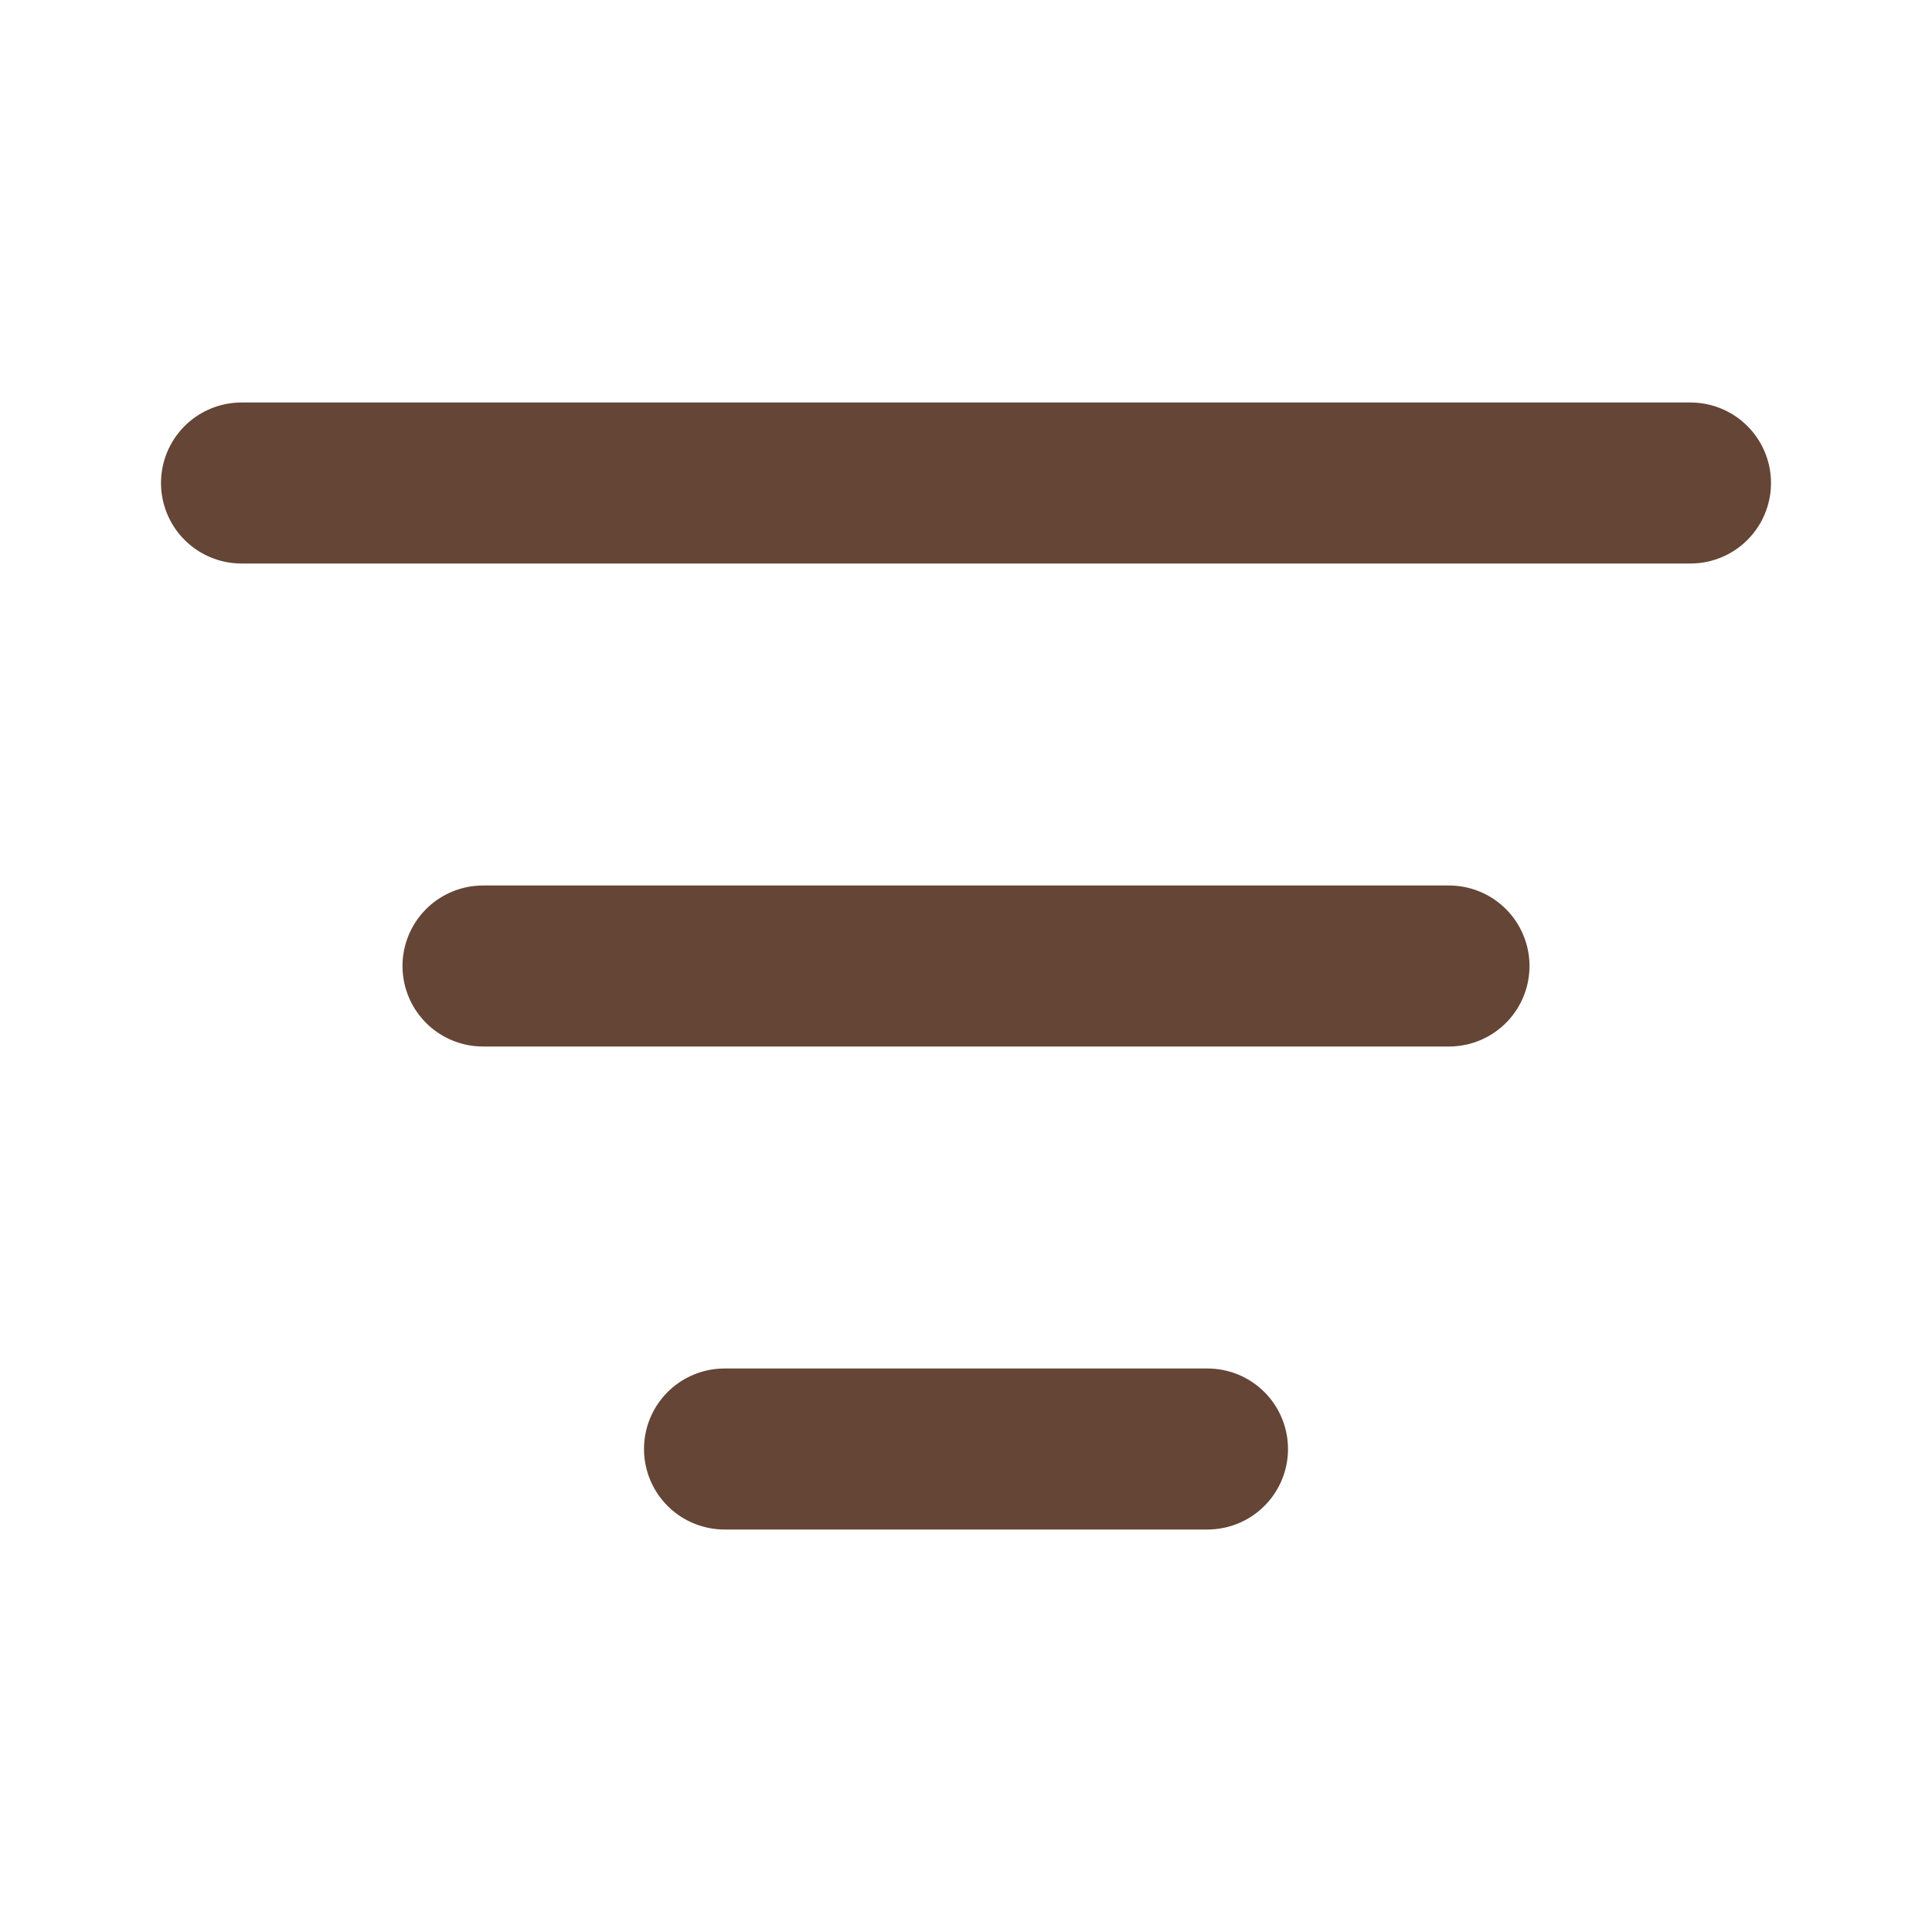
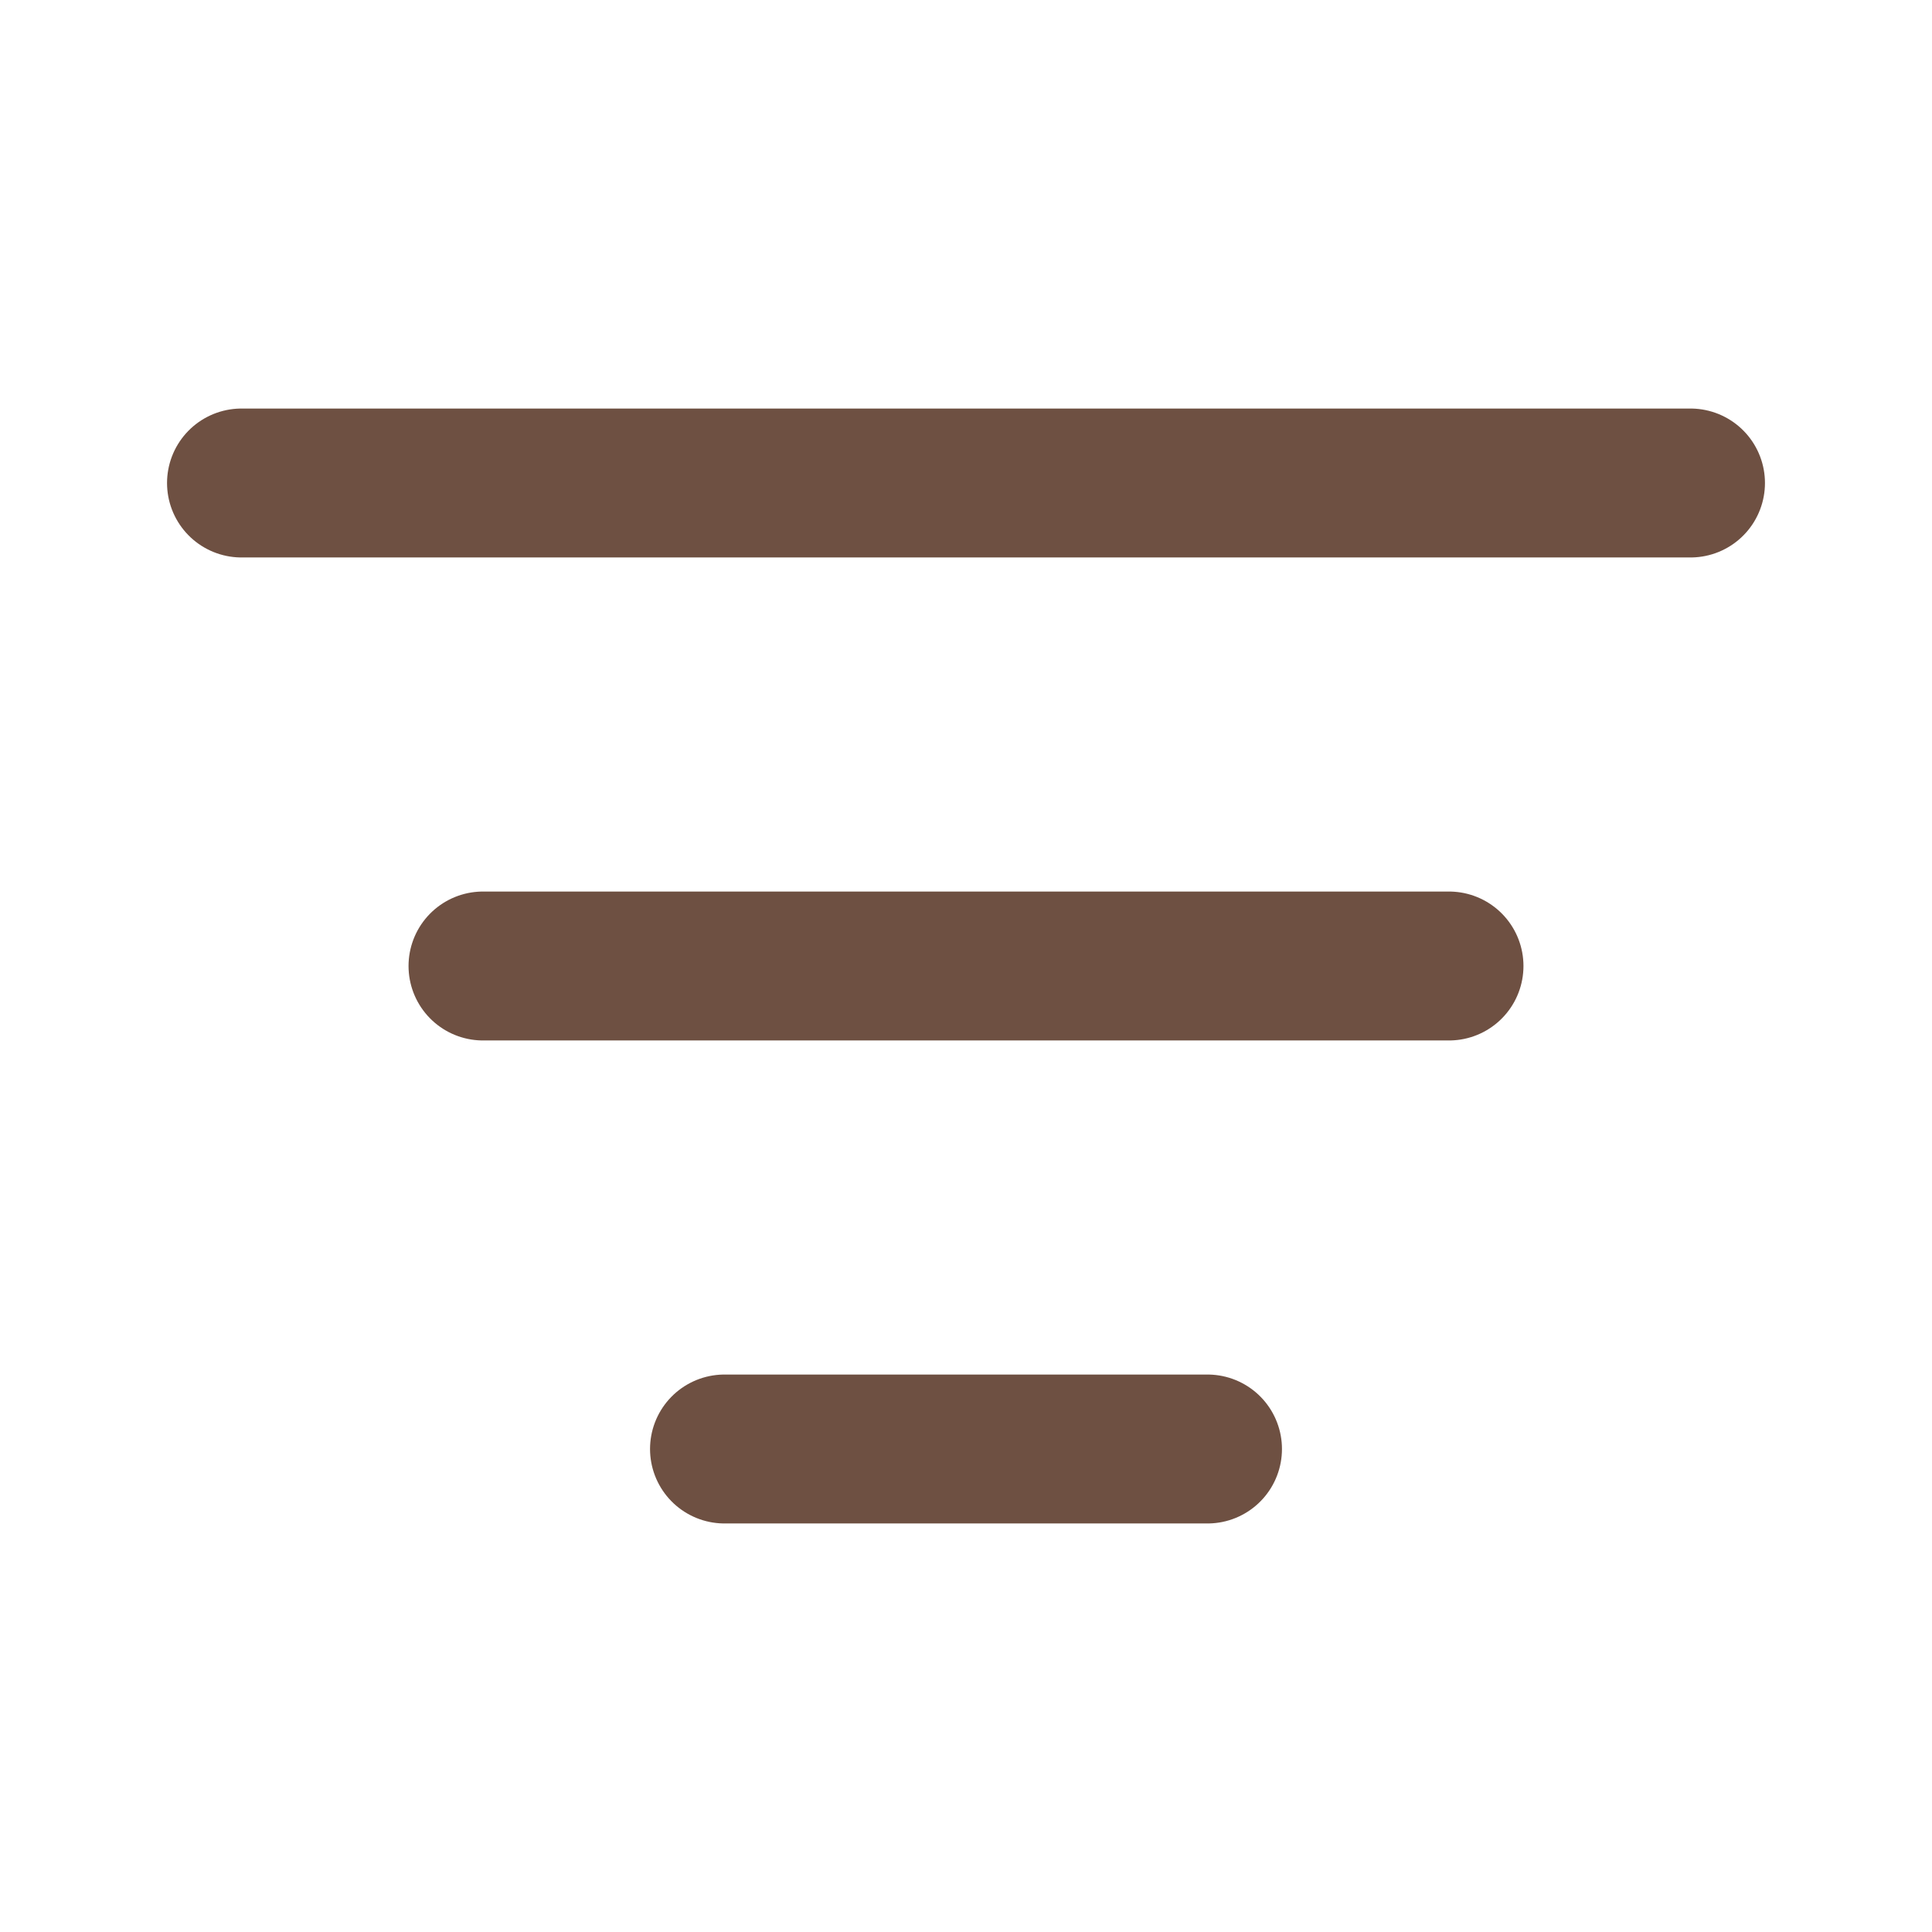
<svg xmlns="http://www.w3.org/2000/svg" width="24" height="24" viewBox="0 0 24 24" role="img" aria-labelledby="title">
-   <path d="M3 6h18 M6 12h12 M9 18h6" fill="none" stroke="#654536" stroke-width="2" stroke-linecap="round" stroke-linejoin="round" />
+   <defs />
+   <g opacity=".94">
+     <path d="M3 6h18 M6 12h12 M9 18h6" fill="none" stroke="#654536" stroke-width="1.85" stroke-linecap="round" stroke-linejoin="round" />
+   </g>
</svg>
